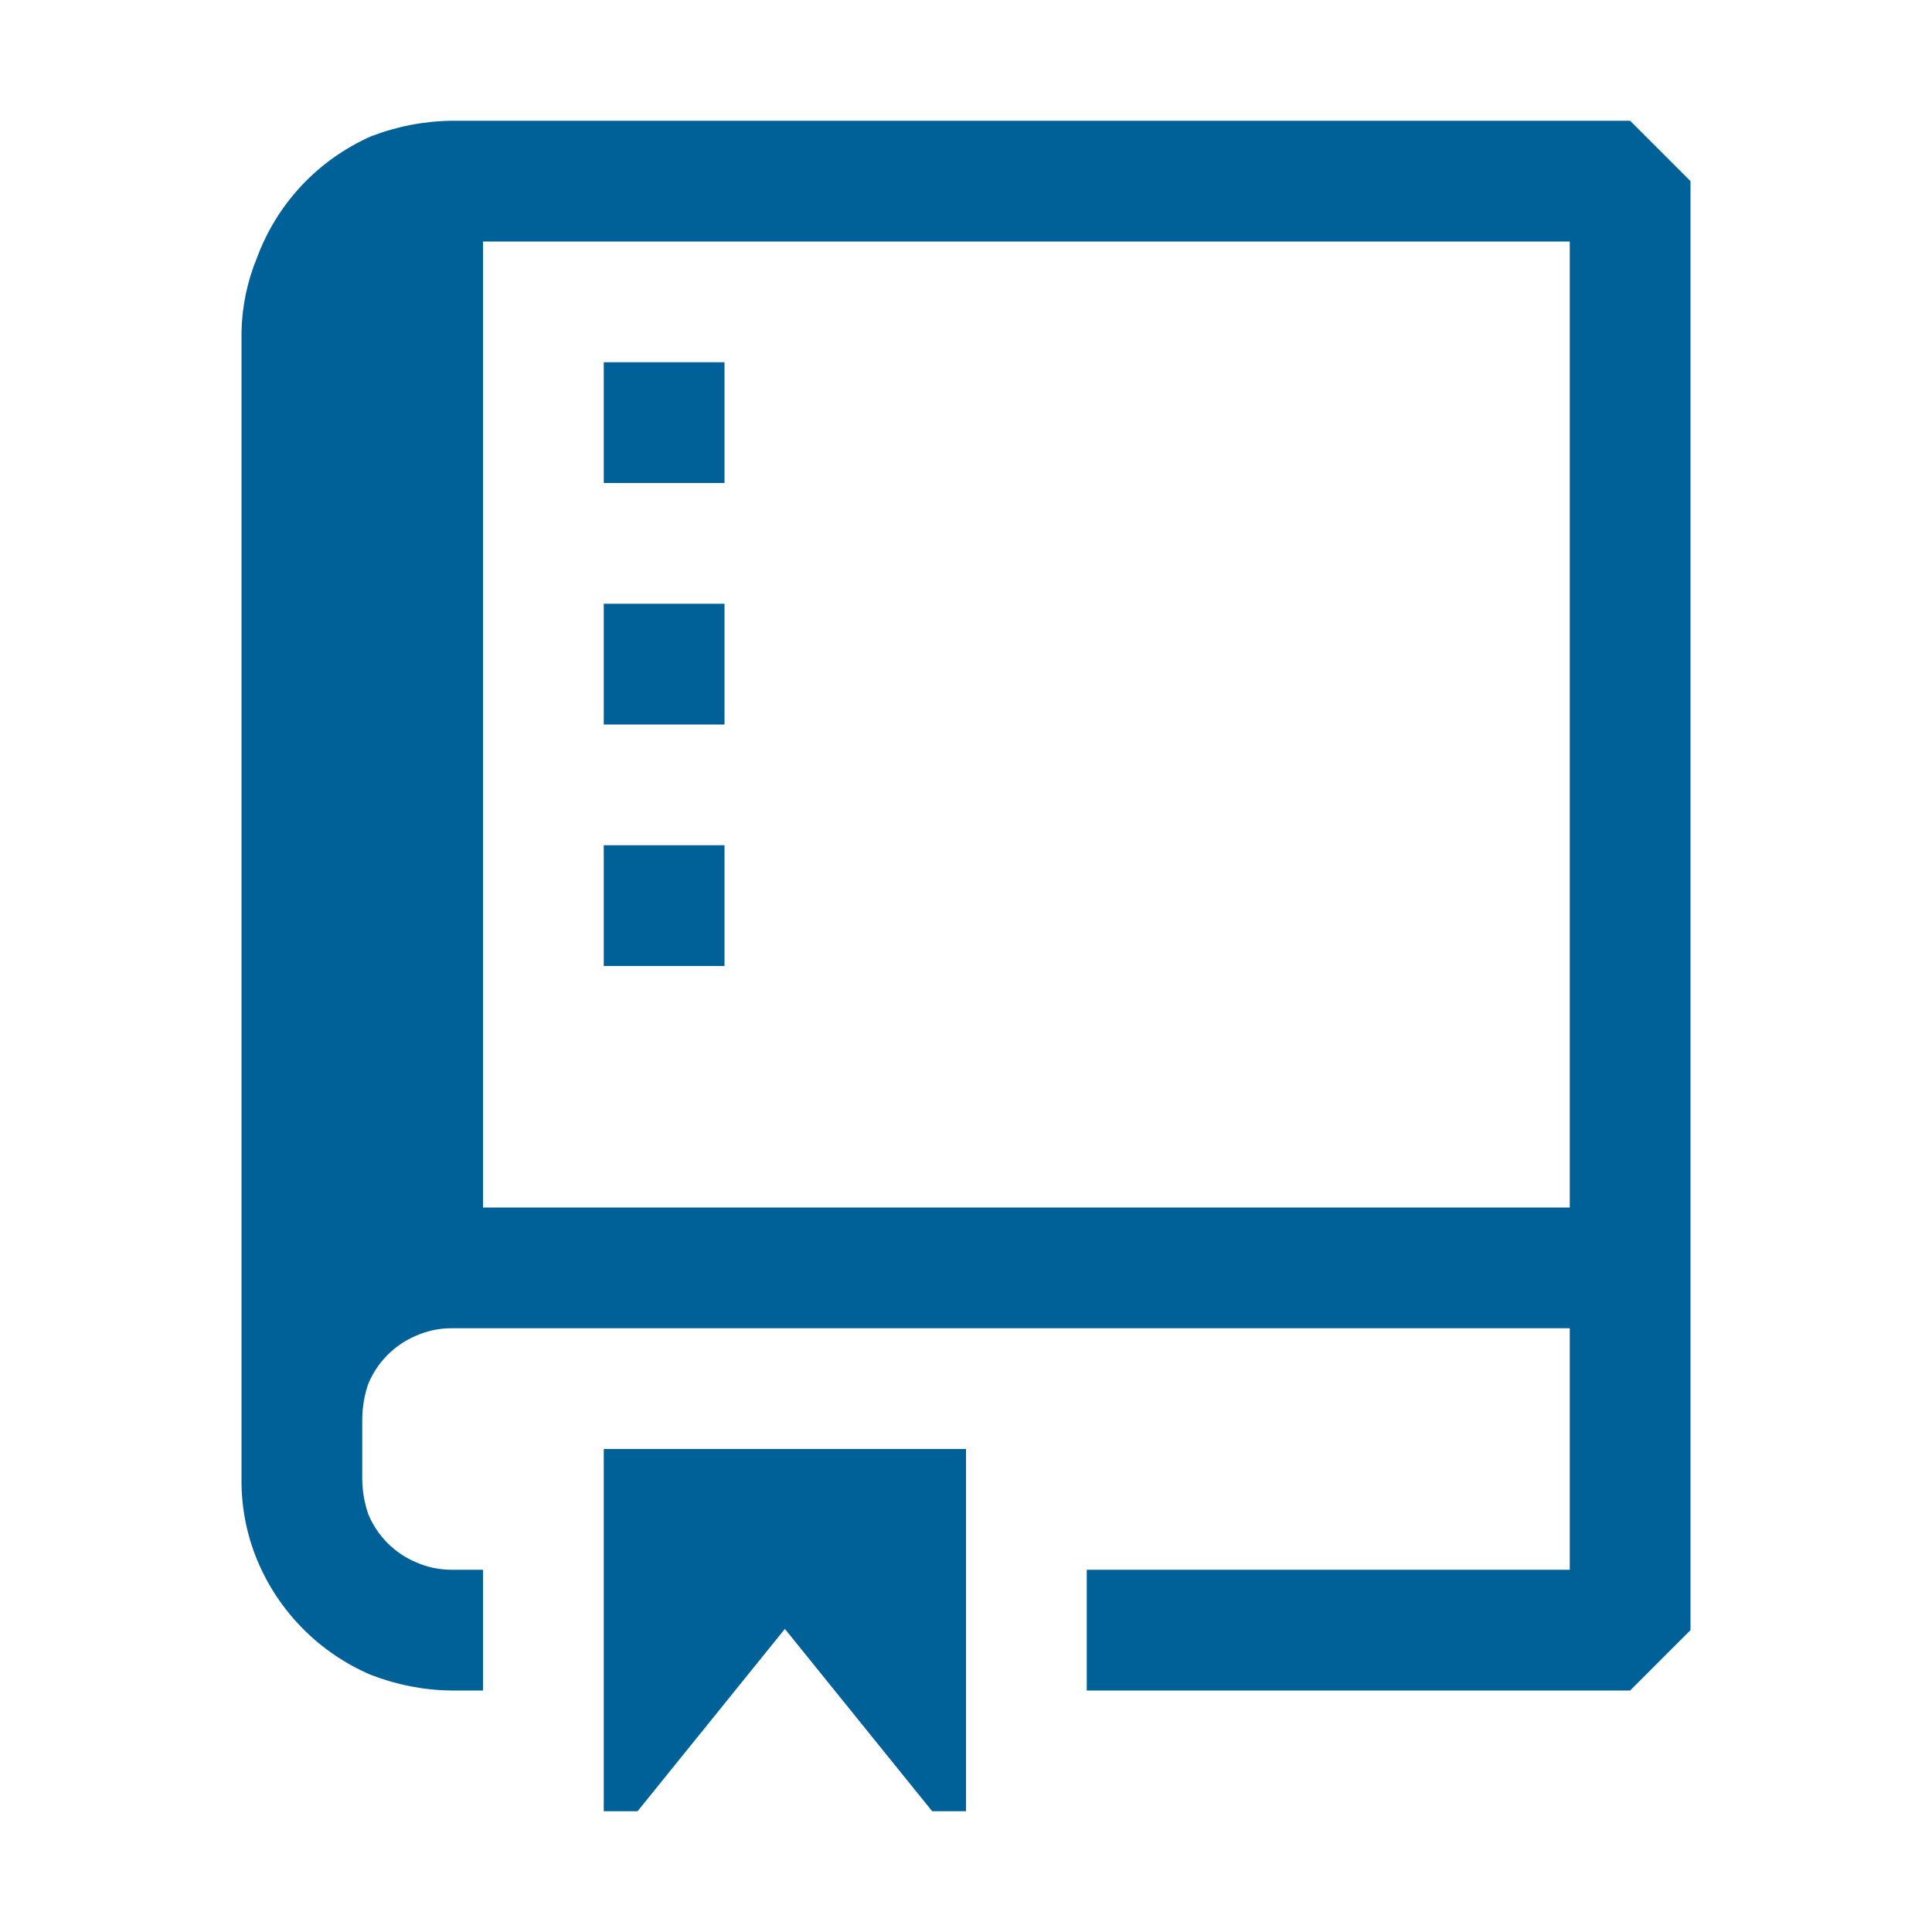
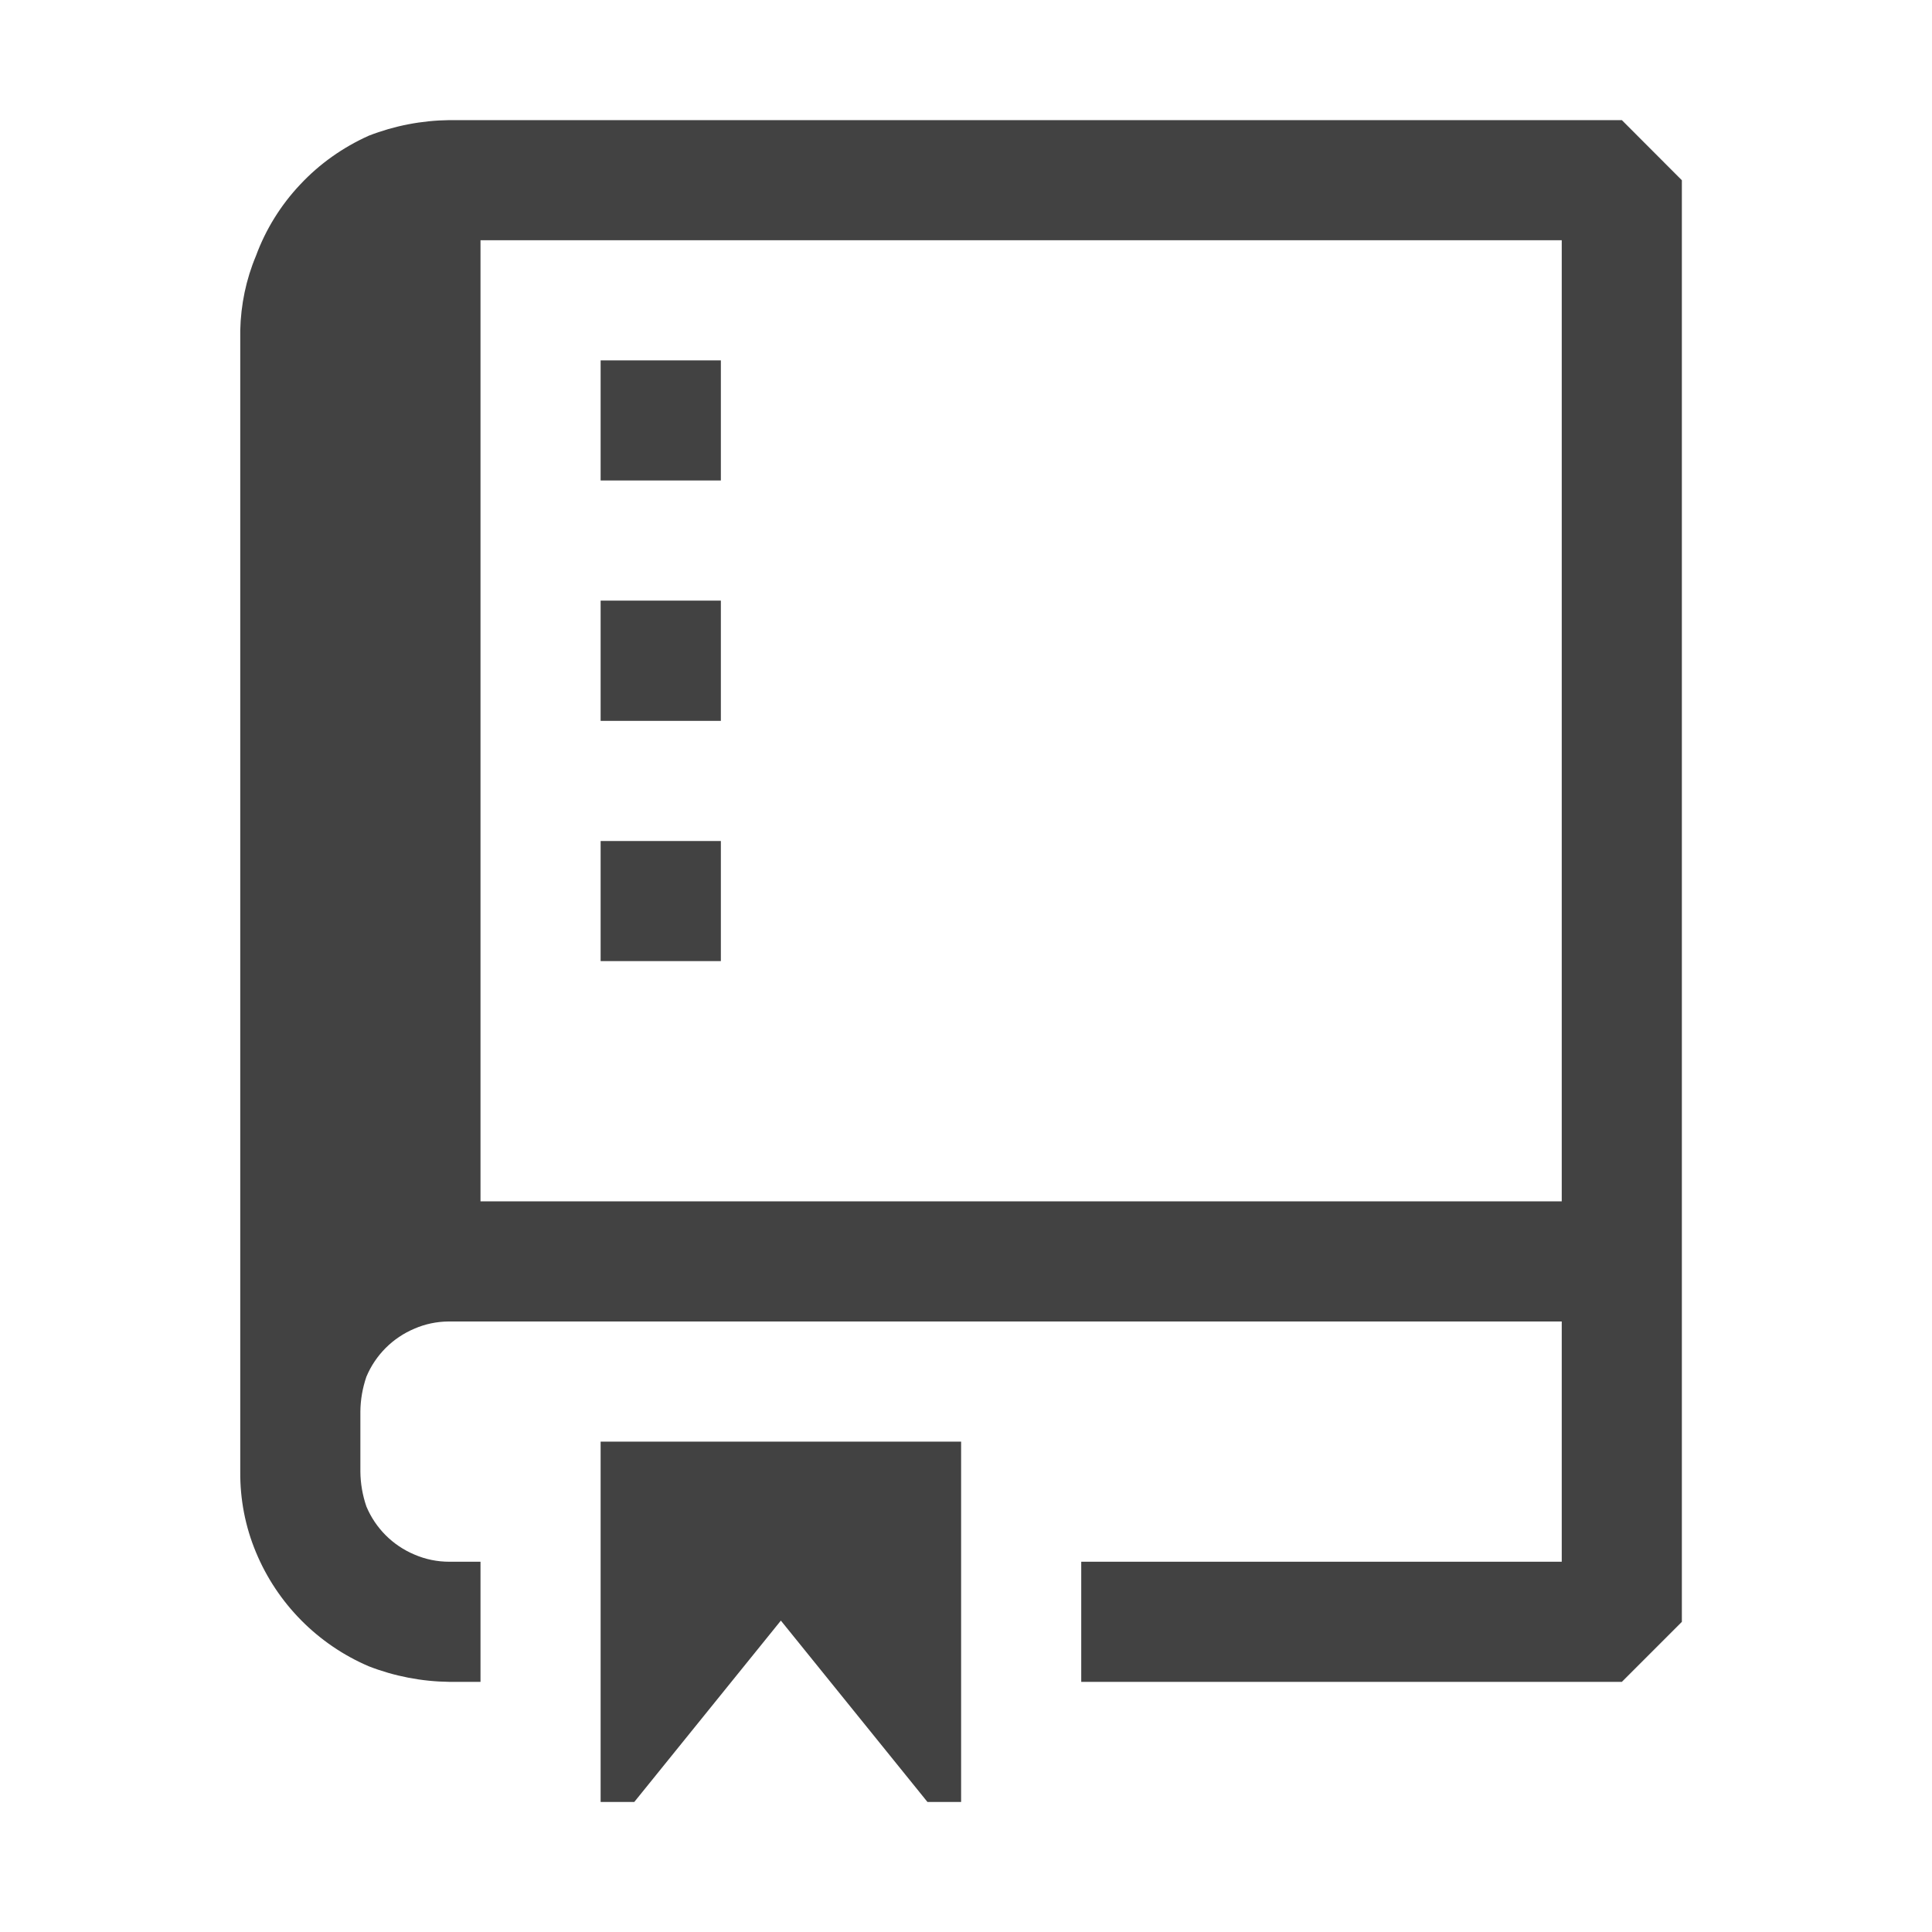
- <svg xmlns="http://www.w3.org/2000/svg" width="16" height="16" viewBox="0 0 16 16" fill="none">
-   <path fill-rule="evenodd" clip-rule="evenodd" d="M14 10V1.5L13.5 1H3.74C3.511 1.003 3.284 1.047 3.07 1.13C2.855 1.226 2.661 1.363 2.499 1.535C2.338 1.707 2.212 1.909 2.13 2.13C2.048 2.327 2.004 2.537 2 2.75V12.25C1.998 12.48 2.042 12.708 2.13 12.92C2.307 13.347 2.645 13.688 3.07 13.87C3.284 13.953 3.511 13.998 3.74 14H4V13H3.74C3.64 13 3.542 12.98 3.45 12.94C3.269 12.865 3.125 12.721 3.05 12.54C3.018 12.447 3.001 12.349 3 12.25V11.75C3.001 11.651 3.018 11.553 3.05 11.46C3.125 11.279 3.269 11.135 3.45 11.06C3.54 11.021 3.637 11 3.736 11H3.74H4H13V13H9V14H13.5L14 13.5V11V10ZM4 10V2H13V10H4ZM5 3H6V4H5V3ZM5 5H6V6H5V5ZM6 7H5V8H6V7ZM6.5 13.49L5.28 15H5V12H8V15H7.72L6.5 13.49Z" fill="#006199" />
+ <svg xmlns="http://www.w3.org/2000/svg" width="17" height="17" viewBox="0 0 17 17" fill="none">
+   <path fill-rule="evenodd" clip-rule="evenodd" d="M14.799 1.586L14.271 1.057H3.954C3.711 1.06 3.471 1.106 3.245 1.194C3.018 1.296 2.812 1.441 2.642 1.623C2.471 1.804 2.338 2.018 2.252 2.252C2.165 2.459 2.119 2.682 2.114 2.907V12.949C2.112 13.192 2.158 13.433 2.252 13.658C2.439 14.109 2.796 14.47 3.245 14.662C3.471 14.75 3.711 14.796 3.954 14.799H4.228V13.742H3.954C3.848 13.742 3.744 13.721 3.647 13.679C3.456 13.599 3.304 13.447 3.224 13.256C3.19 13.157 3.172 13.054 3.171 12.949V12.421C3.172 12.316 3.19 12.213 3.224 12.114C3.304 11.923 3.456 11.771 3.647 11.691C3.741 11.65 3.843 11.629 3.945 11.628H4.228V11.628H13.742V13.742H9.514V14.799H14.271L14.799 14.271V11.628V10.571V1.586ZM4.228 2.114V10.571H13.742V2.114H3.954L3.945 2.114H4.228ZM5.285 3.171H6.343V4.228H5.285V3.171ZM5.285 5.285H6.343V6.343H5.285V5.285ZM6.343 7.4H5.285V8.457H6.343V7.4ZM6.871 14.26L5.581 15.856H5.285V12.685H8.457V15.856H8.161L6.871 14.26Z" fill="#424242" />
</svg>
